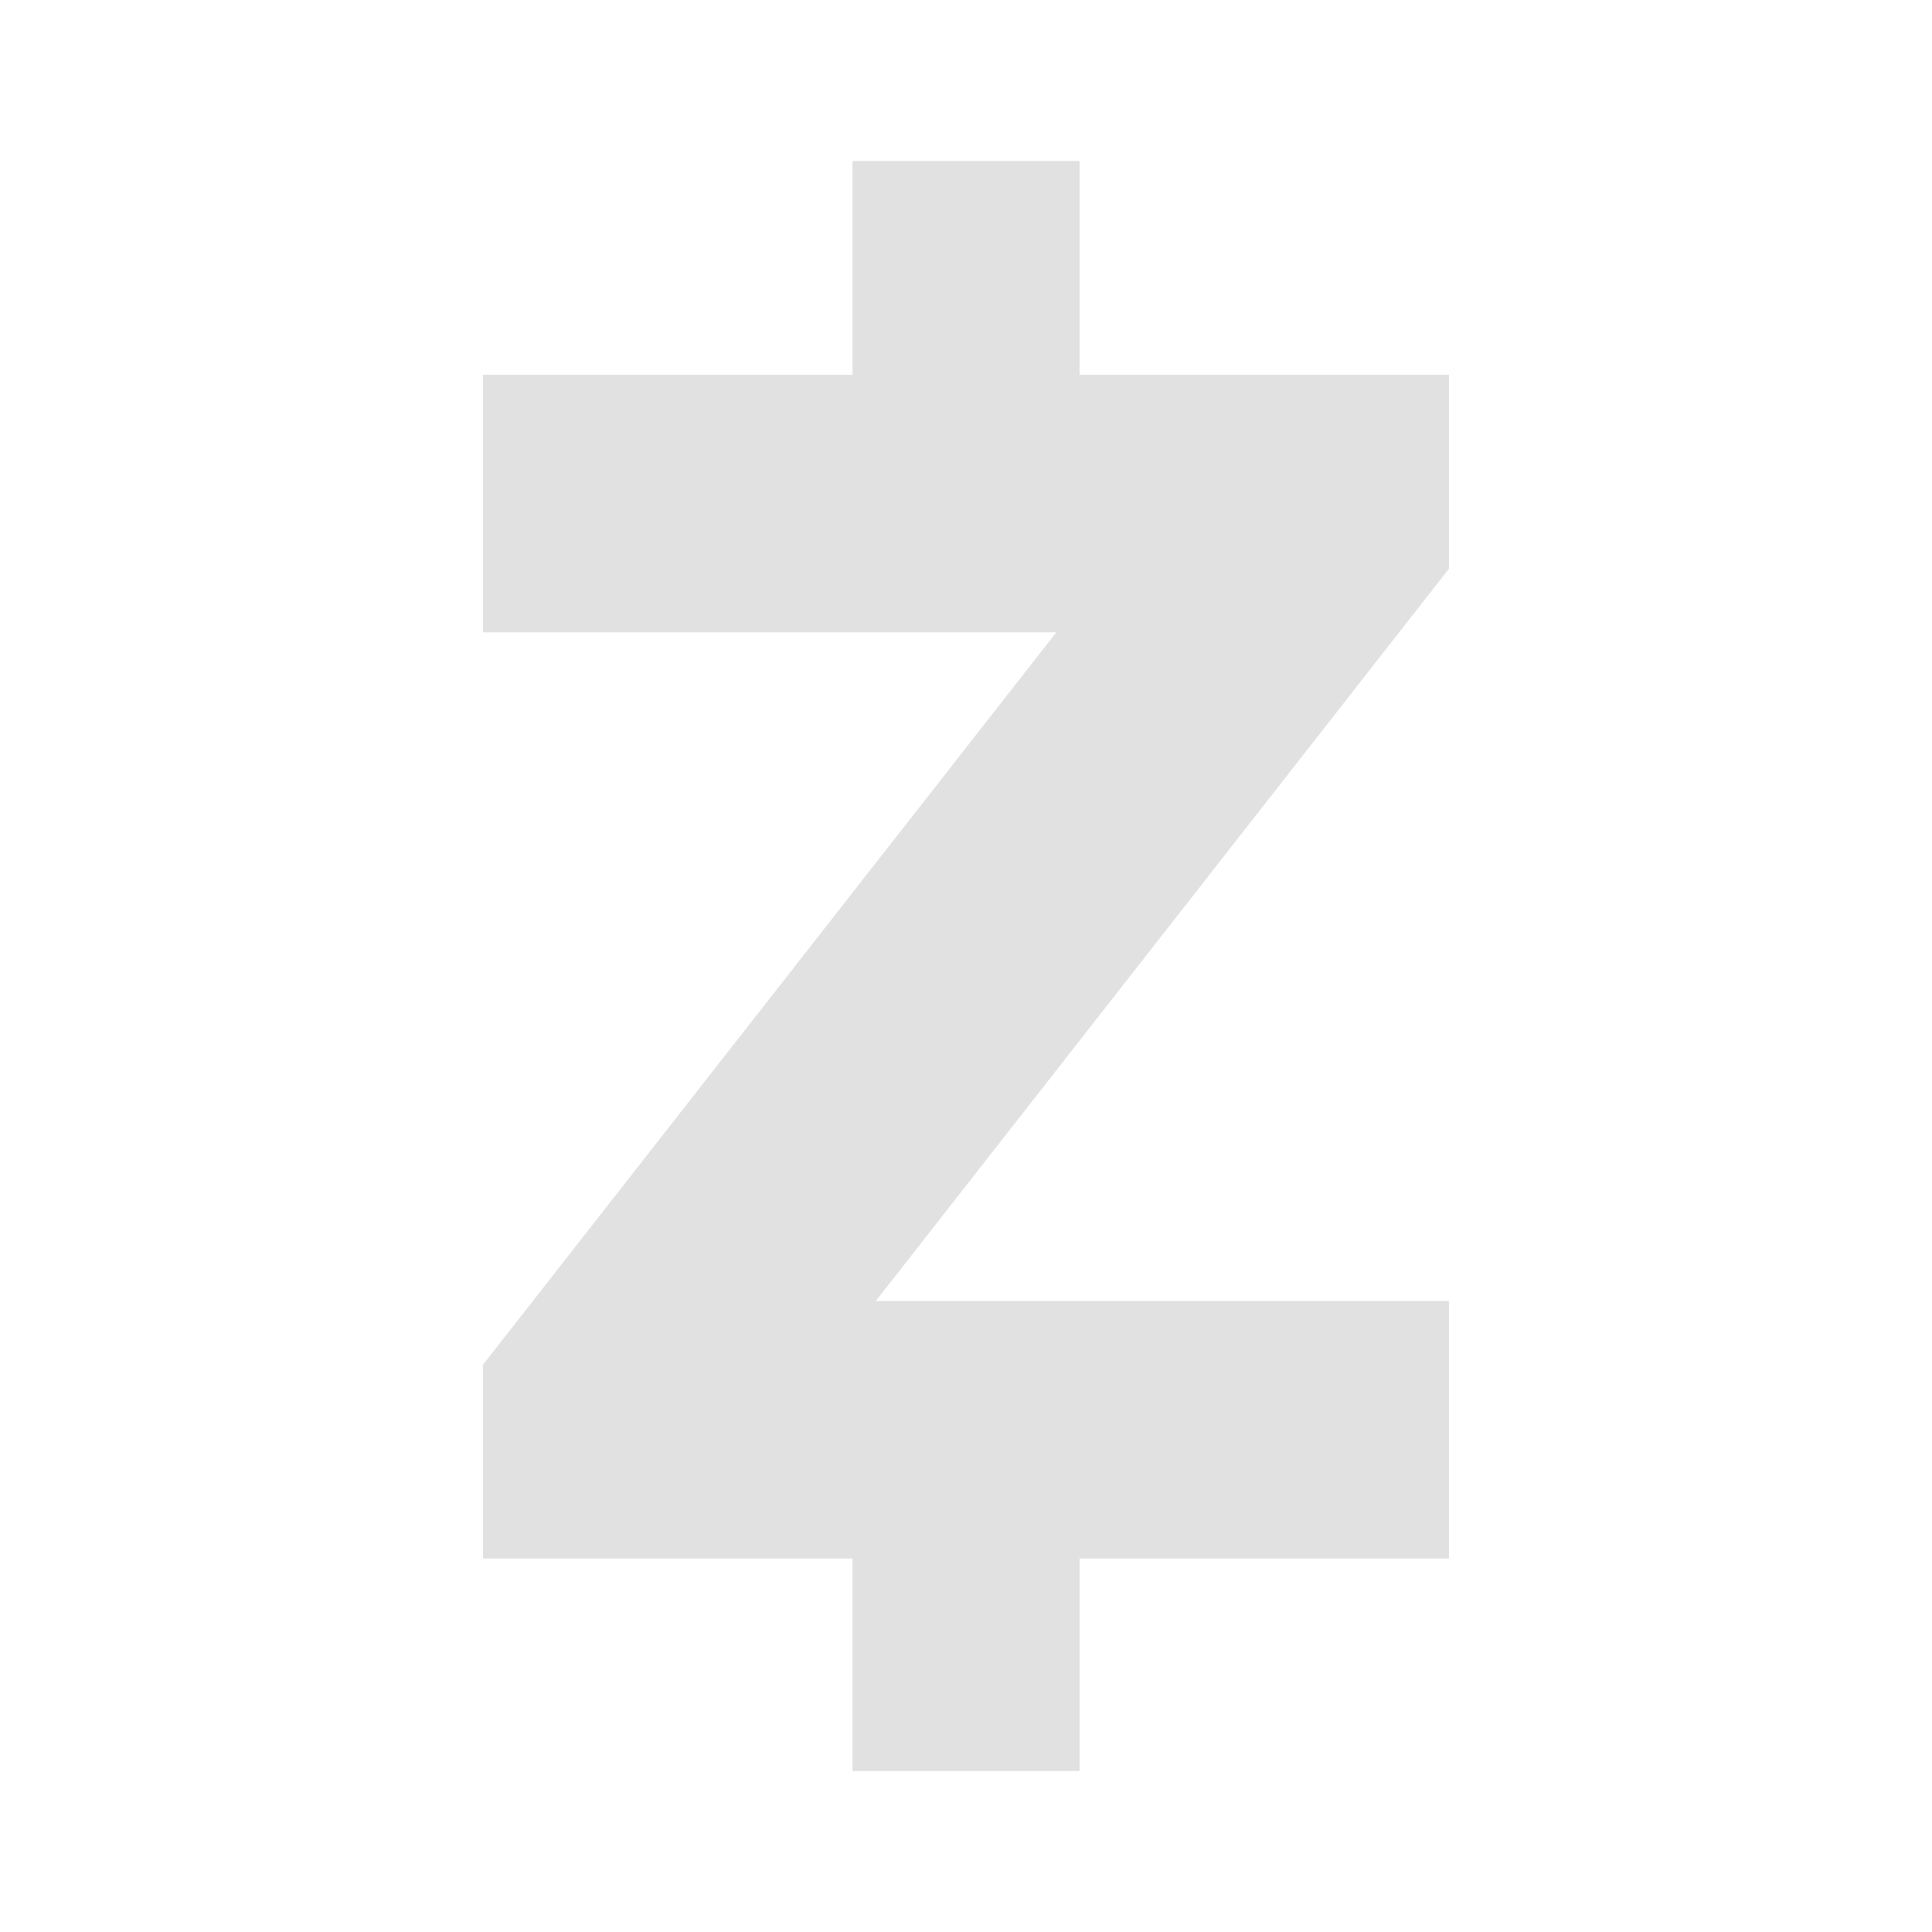
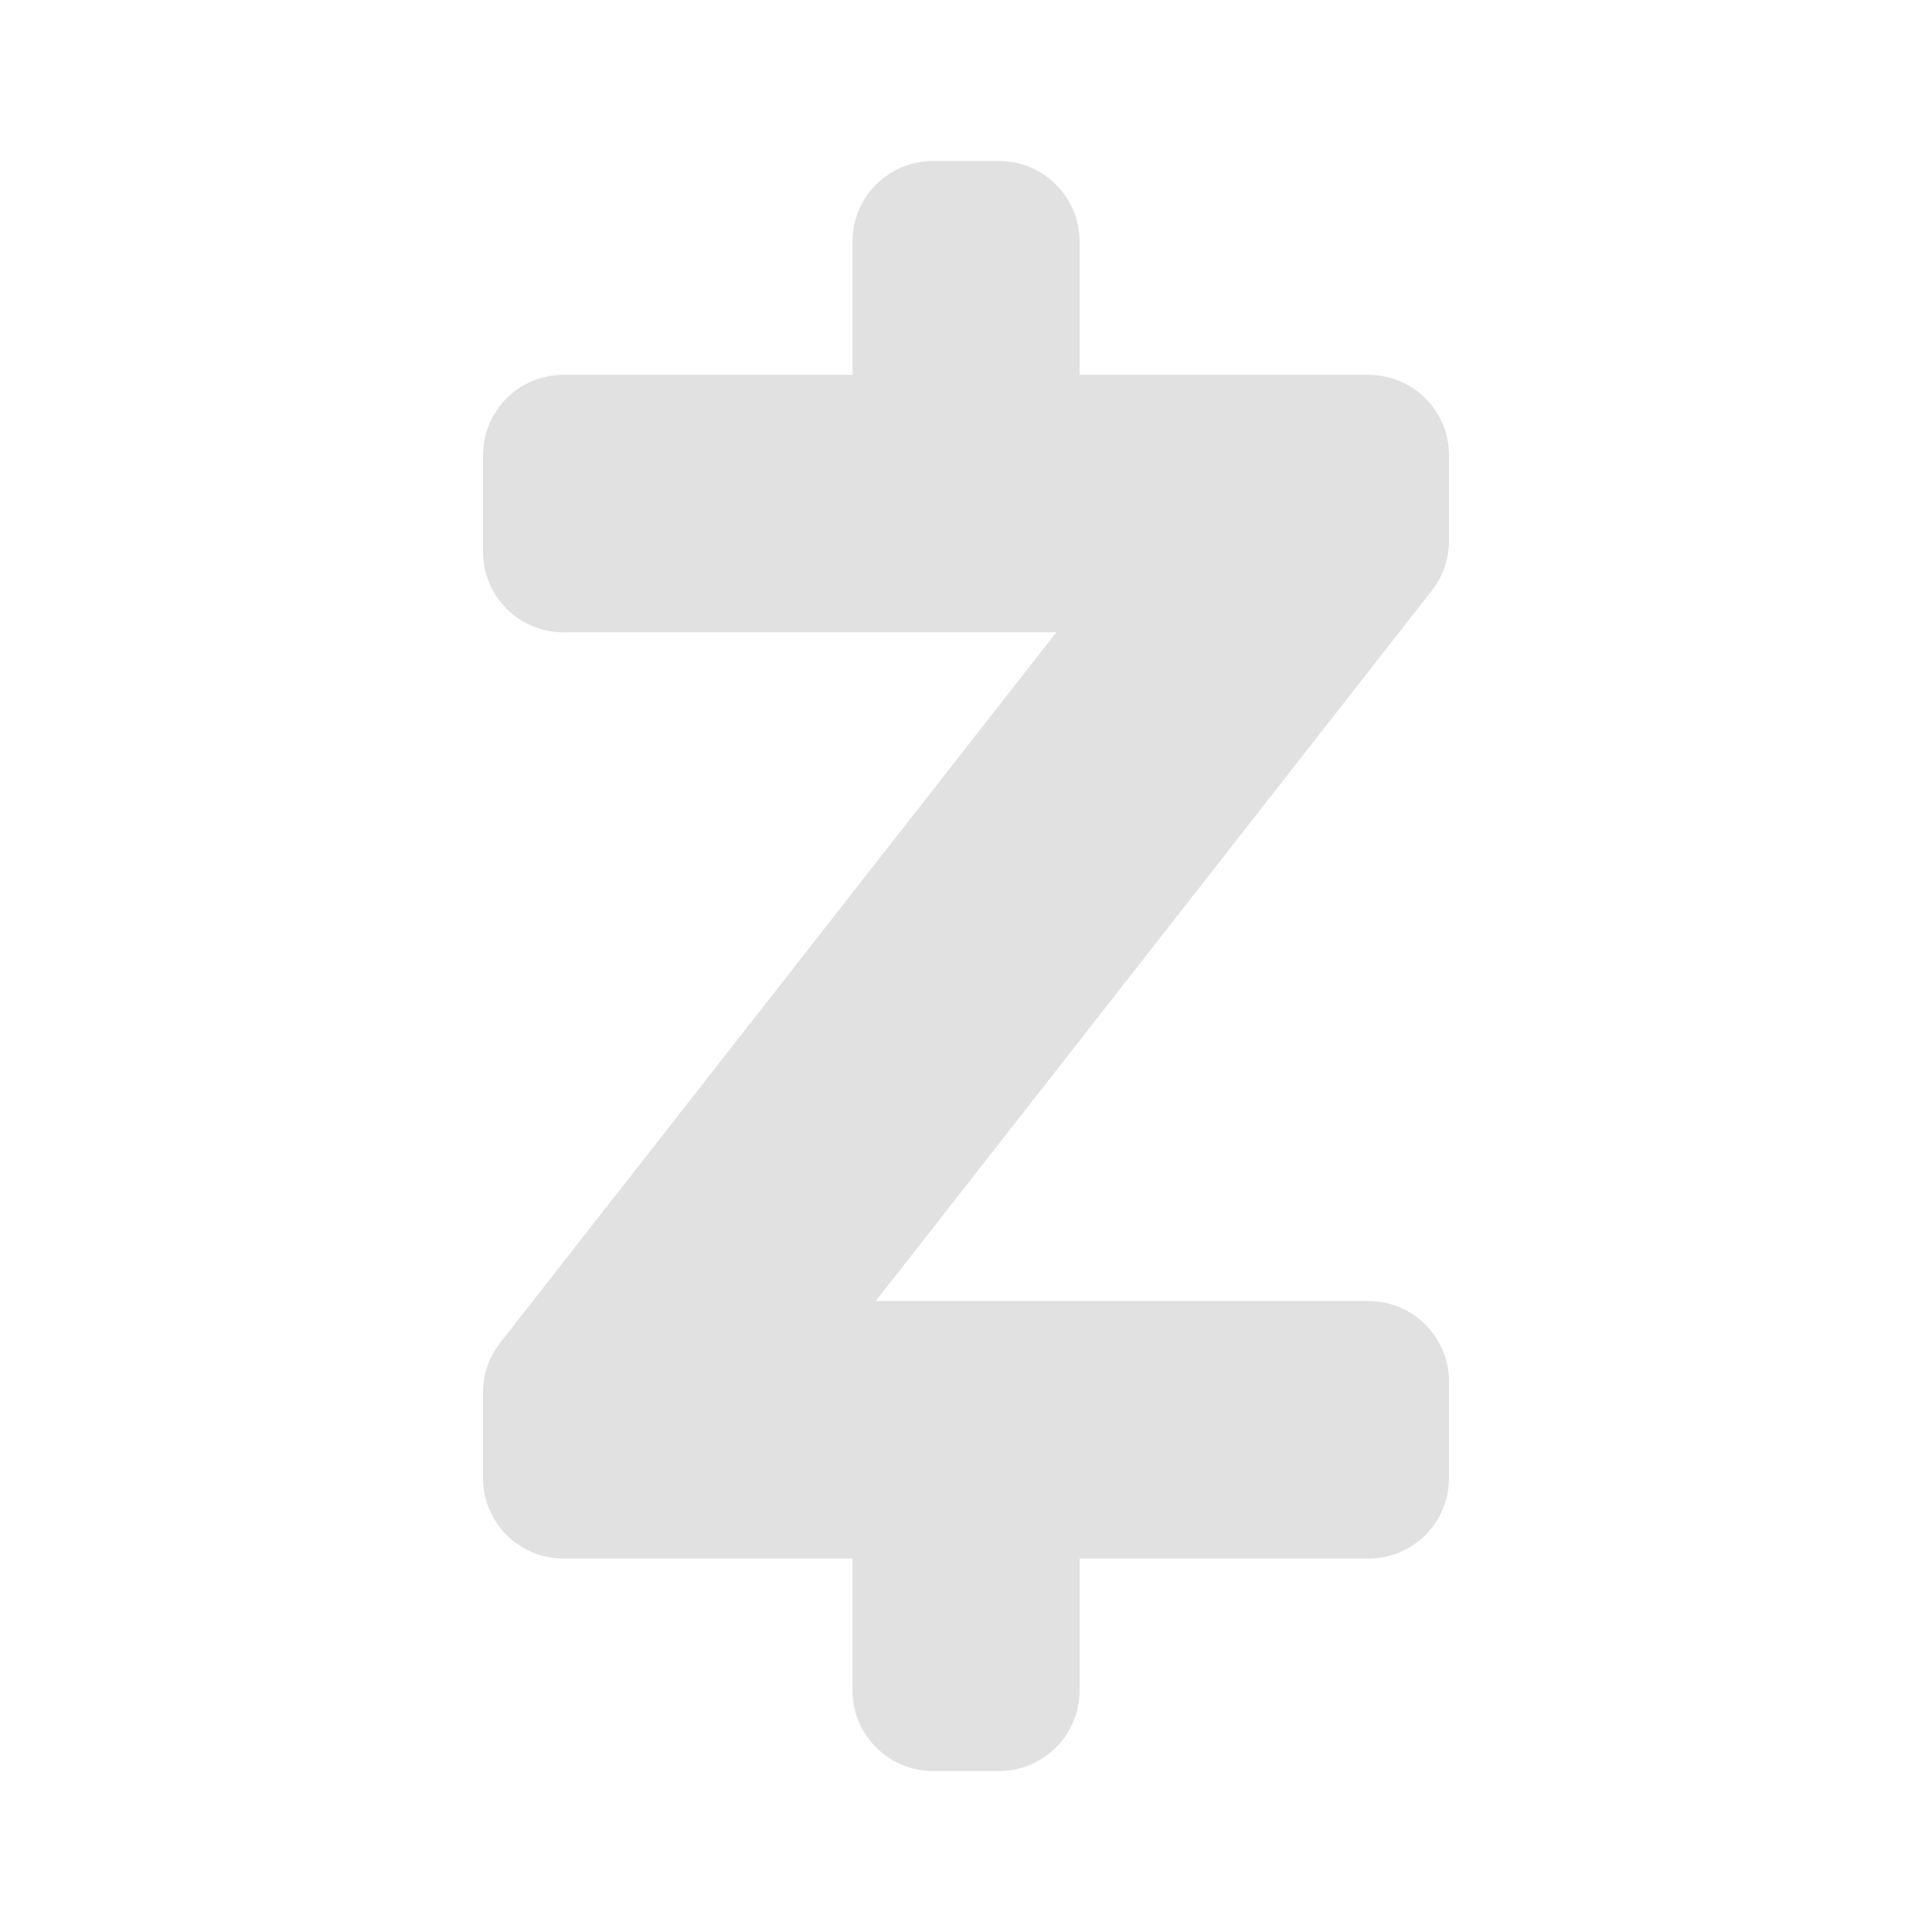
<svg xmlns="http://www.w3.org/2000/svg" width="24" height="24" viewBox="0 0 24 24" fill="none">
-   <path d="M10.59 2V4.656H6V7.855H13.122L6 16.953V19.361H10.59V22H13.411V19.361H18V16.162H10.879L18 7.064V4.656H13.411V2H10.59Z" fill="#E1E1E1" />
+   <path d="M11.59 2C11.038 2 10.59 2.448 10.59 3V4.656H7C6.448 4.656 6 5.103 6 5.656V6.855C6 7.408 6.448 7.855 7 7.855H13.122L6.213 16.681C6.075 16.857 6 17.074 6 17.298V18.361C6 18.914 6.448 19.361 7 19.361H10.59V21C10.59 21.552 11.038 22 11.59 22H12.411C12.963 22 13.411 21.552 13.411 21V19.361H17C17.552 19.361 18 18.914 18 18.361V17.162C18 16.609 17.552 16.162 17 16.162H10.879L17.787 7.336C17.925 7.16 18 6.943 18 6.719V5.656C18 5.103 17.552 4.656 17 4.656H13.411V3C13.411 2.448 12.963 2 12.411 2H11.59Z" fill="#E1E1E1" />
</svg>
